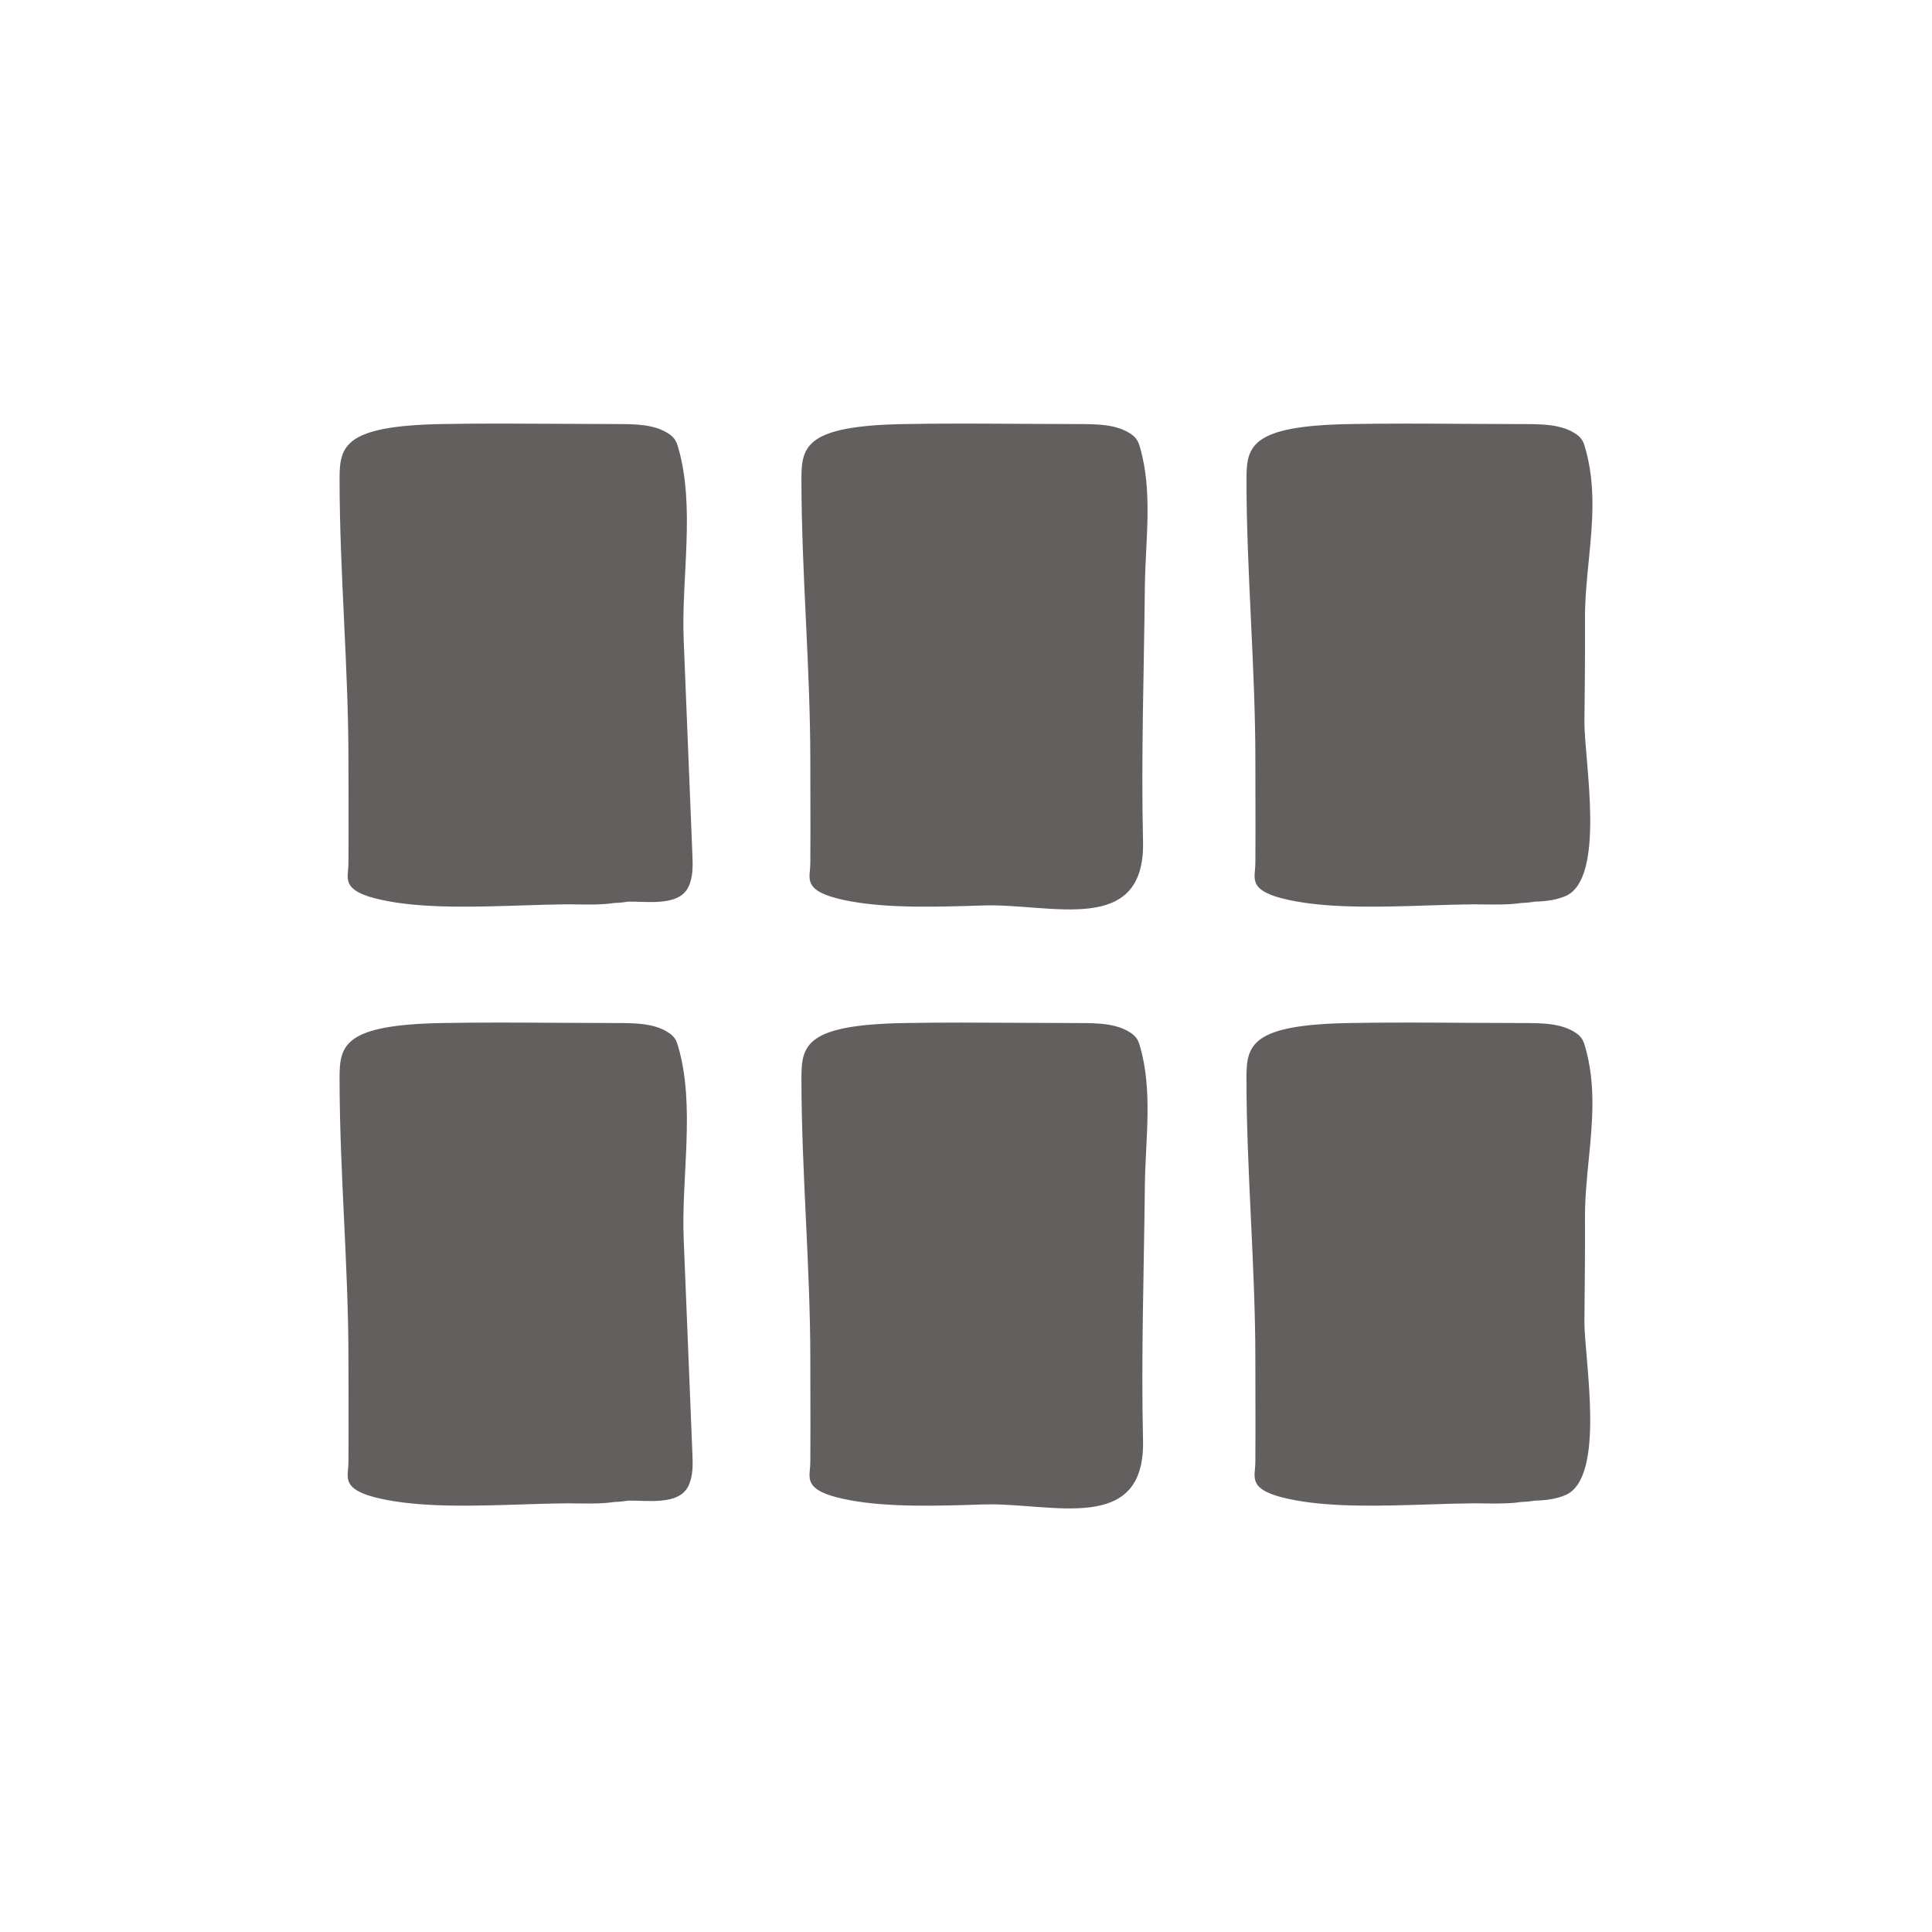
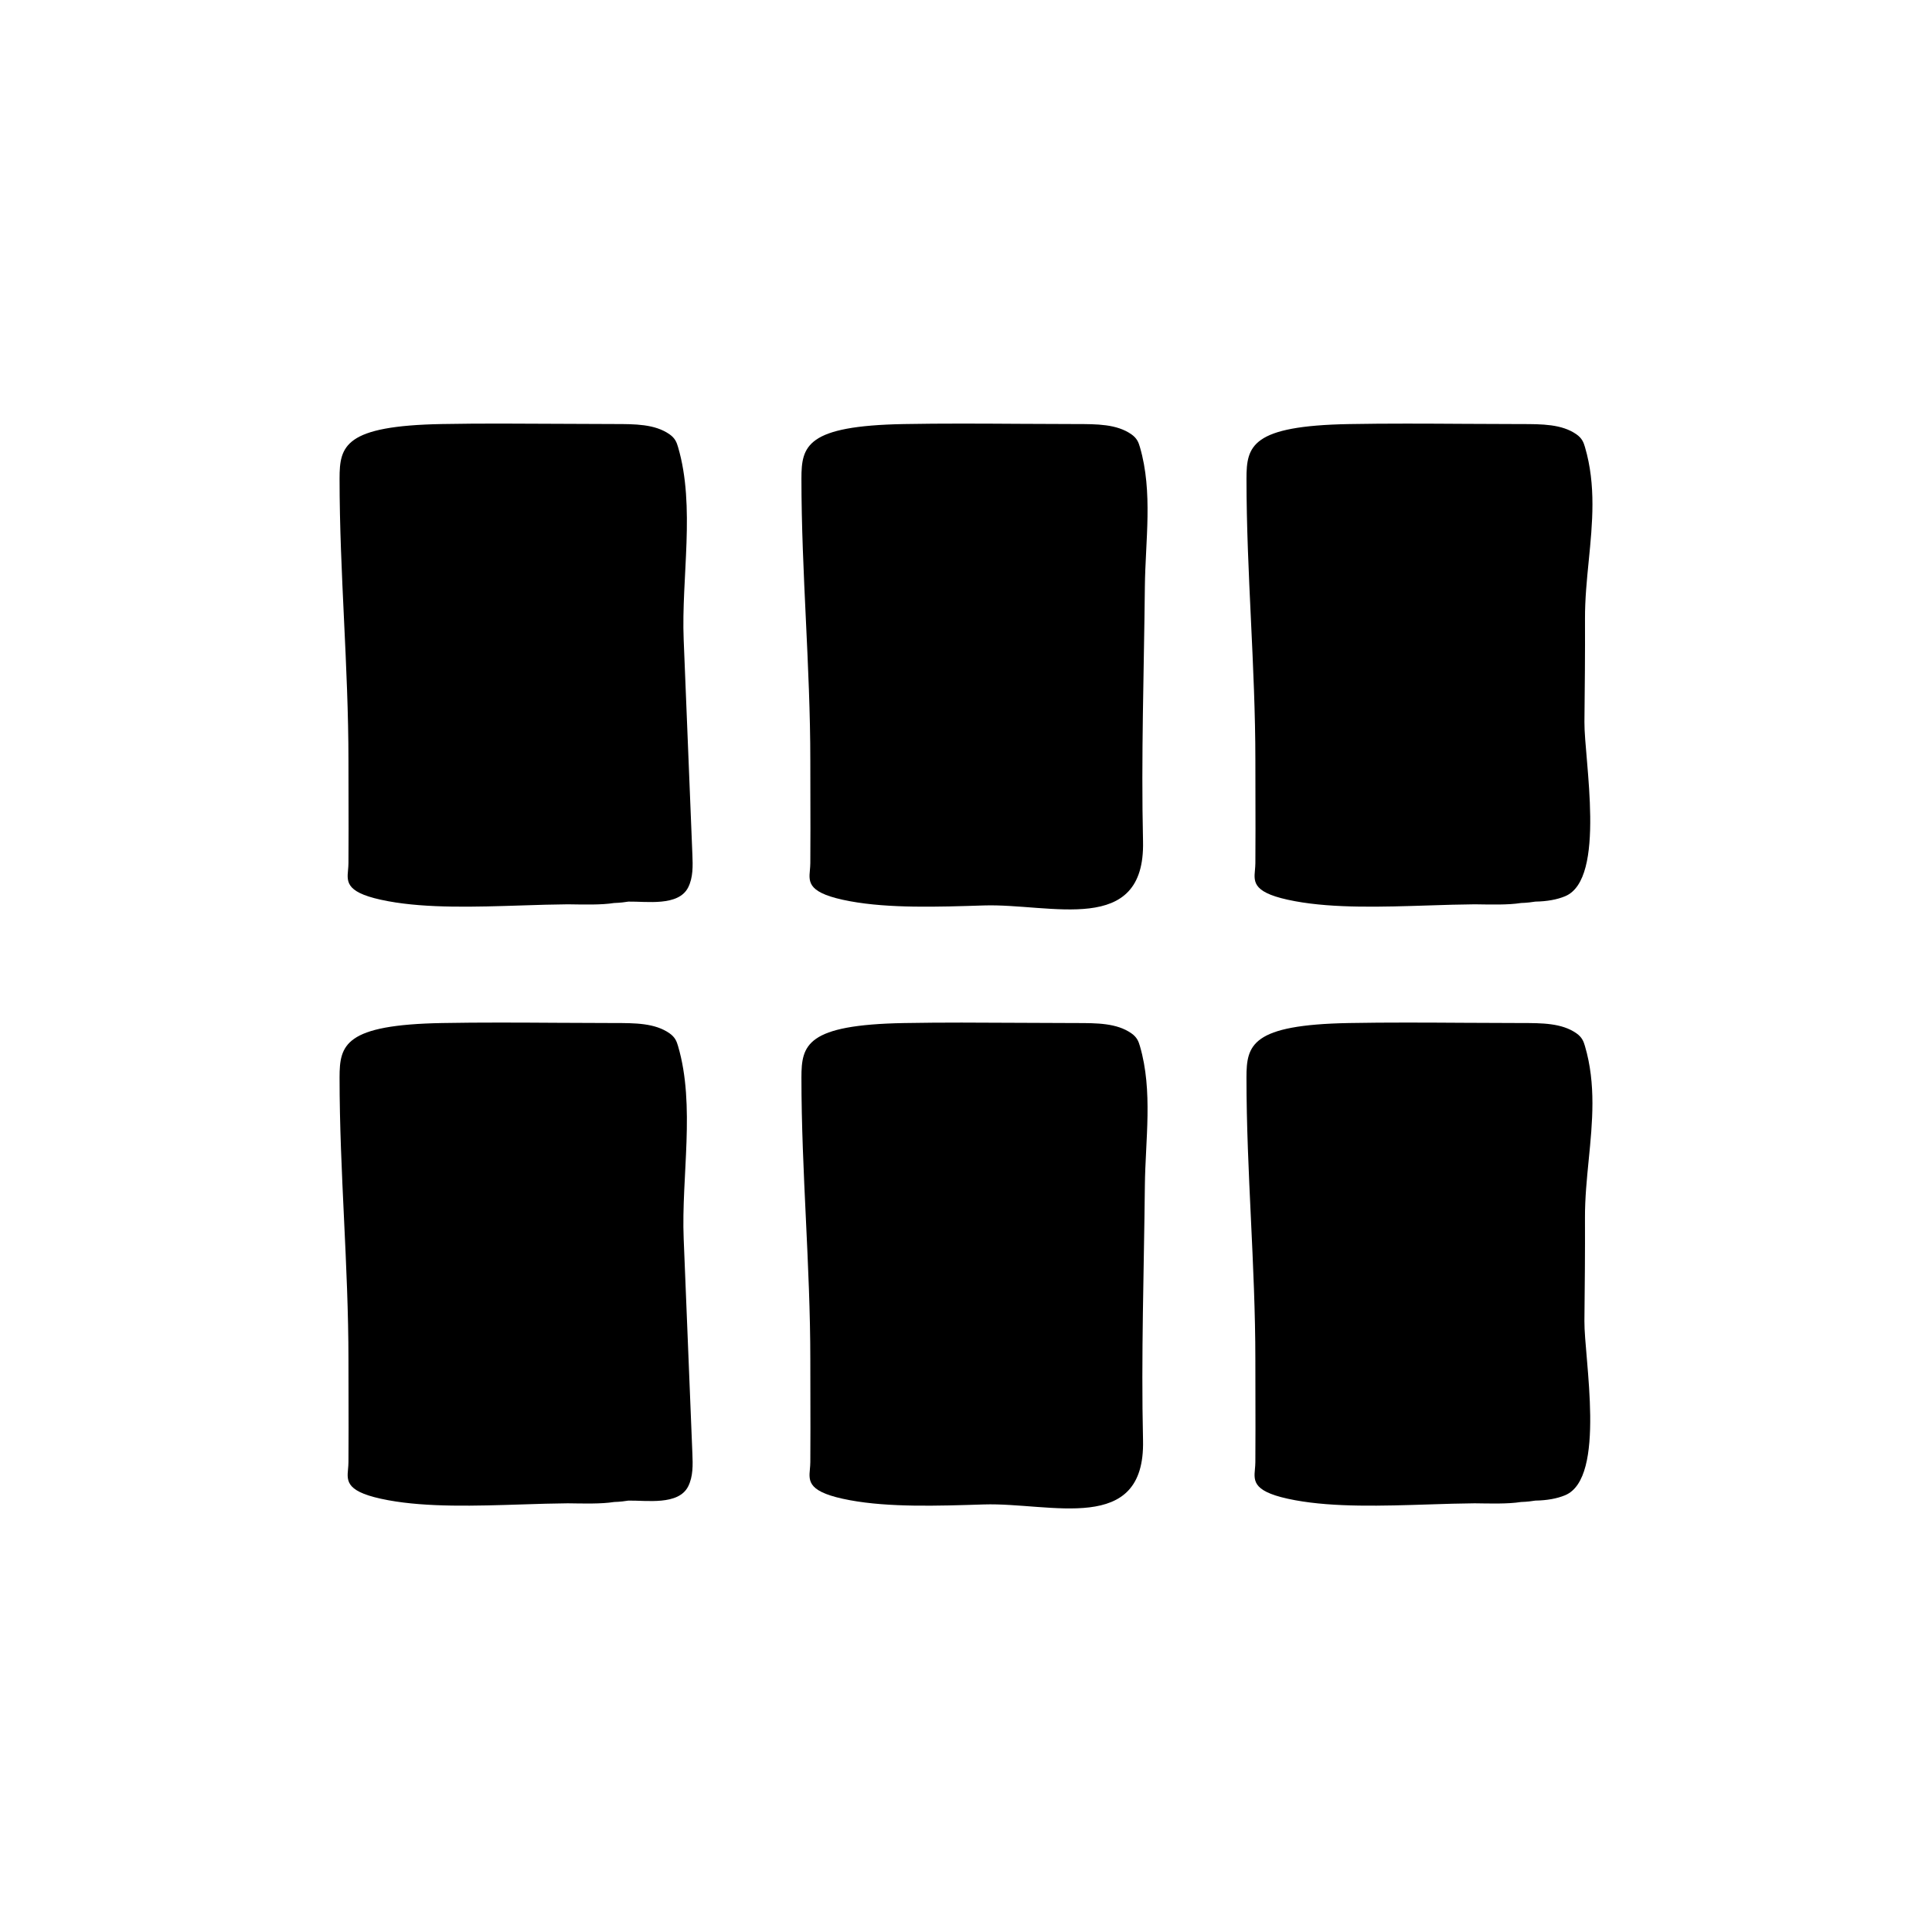
- <svg xmlns="http://www.w3.org/2000/svg" fill="#635f5e" version="1.1" x="0px" y="0px" viewBox="0 0 100 100" enable-background="new 0 0 100 100" xml:space="preserve">
+ <svg xmlns="http://www.w3.org/2000/svg" version="1.1" x="0px" y="0px" viewBox="0 0 100 100" enable-background="new 0 0 100 100" xml:space="preserve">
  <g>
    <g>
      <path d="M64.978,39.384l0.003,1.764c0.003,1.176,0.006,2.351-0.003,3.527c-0.001,0.128-0.012,0.248-0.022,0.362    c-0.06,0.647-0.111,1.206,2.08,1.61c2.031,0.375,4.517,0.295,6.92,0.218c0.829-0.027,1.625-0.052,2.373-0.058    c0.827,0.01,1.72,0.04,2.399-0.068c0.309-0.008,0.59-0.047,0.741-0.072c0.605-0.01,1.125-0.104,1.544-0.279    c2.147-0.896,0.977-7.113,0.997-9.02c0.019-1.78,0.037-3.559,0.029-5.339c-0.004-1.006,0.096-2.023,0.194-3.006    c0.19-1.921,0.387-3.908-0.196-5.884c-0.07-0.241-0.152-0.456-0.44-0.658c-0.759-0.531-1.783-0.531-2.868-0.531    c-0.98,0-1.965-0.006-2.95-0.012c-0.979-0.006-1.974-0.012-2.973-0.012c-0.993,0-1.99,0.006-2.976,0.024    c-5.055,0.091-5.312,1.132-5.312,2.822c0,2.442,0.117,4.913,0.23,7.303C64.861,34.465,64.978,36.938,64.978,39.384z" />
      <path d="M58.561,22.48c-0.759-0.531-1.783-0.531-2.868-0.531c-0.98,0-1.965-0.006-2.95-0.012    c-0.979-0.006-1.974-0.012-2.973-0.012c-0.993,0-1.99,0.006-2.976,0.024c-5.055,0.091-5.312,1.132-5.312,2.822    c0,2.442,0.117,4.913,0.23,7.303c0.113,2.392,0.23,4.865,0.23,7.311l0.003,1.764c0.003,1.176,0.006,2.351-0.003,3.527    c-0.001,0.128-0.012,0.248-0.022,0.362c-0.06,0.647-0.111,1.206,2.08,1.61c2.031,0.374,4.517,0.295,6.92,0.218    c3.474-0.111,8.356,1.619,8.243-3.316c-0.101-4.388,0.049-8.745,0.095-13.174c0.024-2.372,0.426-4.904-0.257-7.238    C58.931,22.897,58.849,22.682,58.561,22.48z" />
      <path d="M35.387,33.109c-0.13-3.198,0.618-6.885-0.292-9.972c-0.07-0.241-0.152-0.456-0.44-0.658    c-0.759-0.531-1.783-0.531-2.868-0.531c-0.98,0-1.965-0.006-2.95-0.012c-0.979-0.006-1.974-0.012-2.973-0.012    c-0.993,0-1.989,0.006-2.976,0.024c-5.055,0.091-5.312,1.132-5.312,2.822c0,2.442,0.117,4.913,0.23,7.303    c0.113,2.392,0.23,4.865,0.23,7.311l0.003,1.764c0.003,1.176,0.006,2.351-0.003,3.527c-0.001,0.128-0.012,0.248-0.022,0.362    c-0.06,0.647-0.111,1.206,2.08,1.61c2.031,0.375,4.517,0.295,6.92,0.218c0.829-0.027,1.625-0.052,2.373-0.058    c0.826,0.01,1.719,0.04,2.399-0.068c0.309-0.008,0.59-0.047,0.741-0.072c0.933-0.016,2.589,0.26,3.092-0.734    c0.26-0.514,0.243-1.118,0.219-1.694C35.688,40.529,35.537,36.819,35.387,33.109z" />
      <path d="M82.232,60.026c0.19-1.921,0.387-3.908-0.196-5.884c-0.07-0.241-0.152-0.456-0.44-0.658    c-0.759-0.532-1.783-0.532-2.868-0.532c-0.98,0-1.965-0.006-2.95-0.012c-0.979-0.006-1.974-0.012-2.973-0.012    c-0.993,0-1.99,0.006-2.976,0.024c-5.055,0.091-5.312,1.132-5.312,2.822c0,2.442,0.117,4.913,0.23,7.303    c0.113,2.392,0.23,4.865,0.23,7.311l0.003,1.764c0.003,1.176,0.006,2.351-0.003,3.527c-0.001,0.128-0.012,0.249-0.022,0.362    c-0.06,0.647-0.111,1.206,2.08,1.61c2.031,0.374,4.517,0.295,6.92,0.218c0.829-0.027,1.625-0.052,2.373-0.058    c0.827,0.01,1.72,0.04,2.399-0.068c0.309-0.008,0.59-0.047,0.741-0.072c0.605-0.01,1.125-0.104,1.544-0.279    c2.147-0.896,0.977-7.113,0.997-9.02c0.019-1.779,0.037-3.559,0.029-5.339C82.034,62.027,82.135,61.01,82.232,60.026z" />
      <path d="M58.561,53.485c-0.759-0.532-1.783-0.532-2.868-0.532c-0.98,0-1.965-0.006-2.95-0.012    c-0.979-0.006-1.974-0.012-2.973-0.012c-0.993,0-1.99,0.006-2.976,0.024c-5.055,0.091-5.312,1.132-5.312,2.822    c0,2.442,0.117,4.913,0.23,7.303c0.113,2.392,0.23,4.865,0.23,7.311l0.003,1.764c0.003,1.176,0.006,2.351-0.003,3.527    c-0.001,0.128-0.012,0.249-0.022,0.362c-0.06,0.647-0.111,1.206,2.08,1.61c2.031,0.374,4.517,0.295,6.92,0.218    c3.474-0.111,8.356,1.619,8.243-3.316c-0.101-4.389,0.049-8.745,0.095-13.174c0.024-2.372,0.426-4.904-0.257-7.238    C58.931,53.902,58.849,53.686,58.561,53.485z" />
      <path d="M35.387,64.114c-0.13-3.198,0.618-6.885-0.292-9.972c-0.07-0.241-0.152-0.456-0.44-0.658    c-0.759-0.532-1.783-0.532-2.868-0.532c-0.98,0-1.965-0.006-2.95-0.012c-0.979-0.006-1.974-0.012-2.973-0.012    c-0.993,0-1.989,0.006-2.976,0.024c-5.055,0.091-5.312,1.132-5.312,2.822c0,2.442,0.117,4.913,0.23,7.303    c0.113,2.392,0.23,4.865,0.23,7.311l0.003,1.764c0.003,1.176,0.006,2.351-0.003,3.527c-0.001,0.128-0.012,0.249-0.022,0.362    c-0.06,0.647-0.111,1.206,2.08,1.61c2.031,0.374,4.517,0.295,6.92,0.218c0.829-0.027,1.625-0.052,2.373-0.058    c0.826,0.01,1.719,0.04,2.399-0.068c0.309-0.008,0.59-0.047,0.741-0.072c0.933-0.016,2.589,0.26,3.092-0.734    c0.26-0.514,0.243-1.118,0.219-1.694C35.688,71.534,35.537,67.824,35.387,64.114z" />
    </g>
  </g>
</svg>
